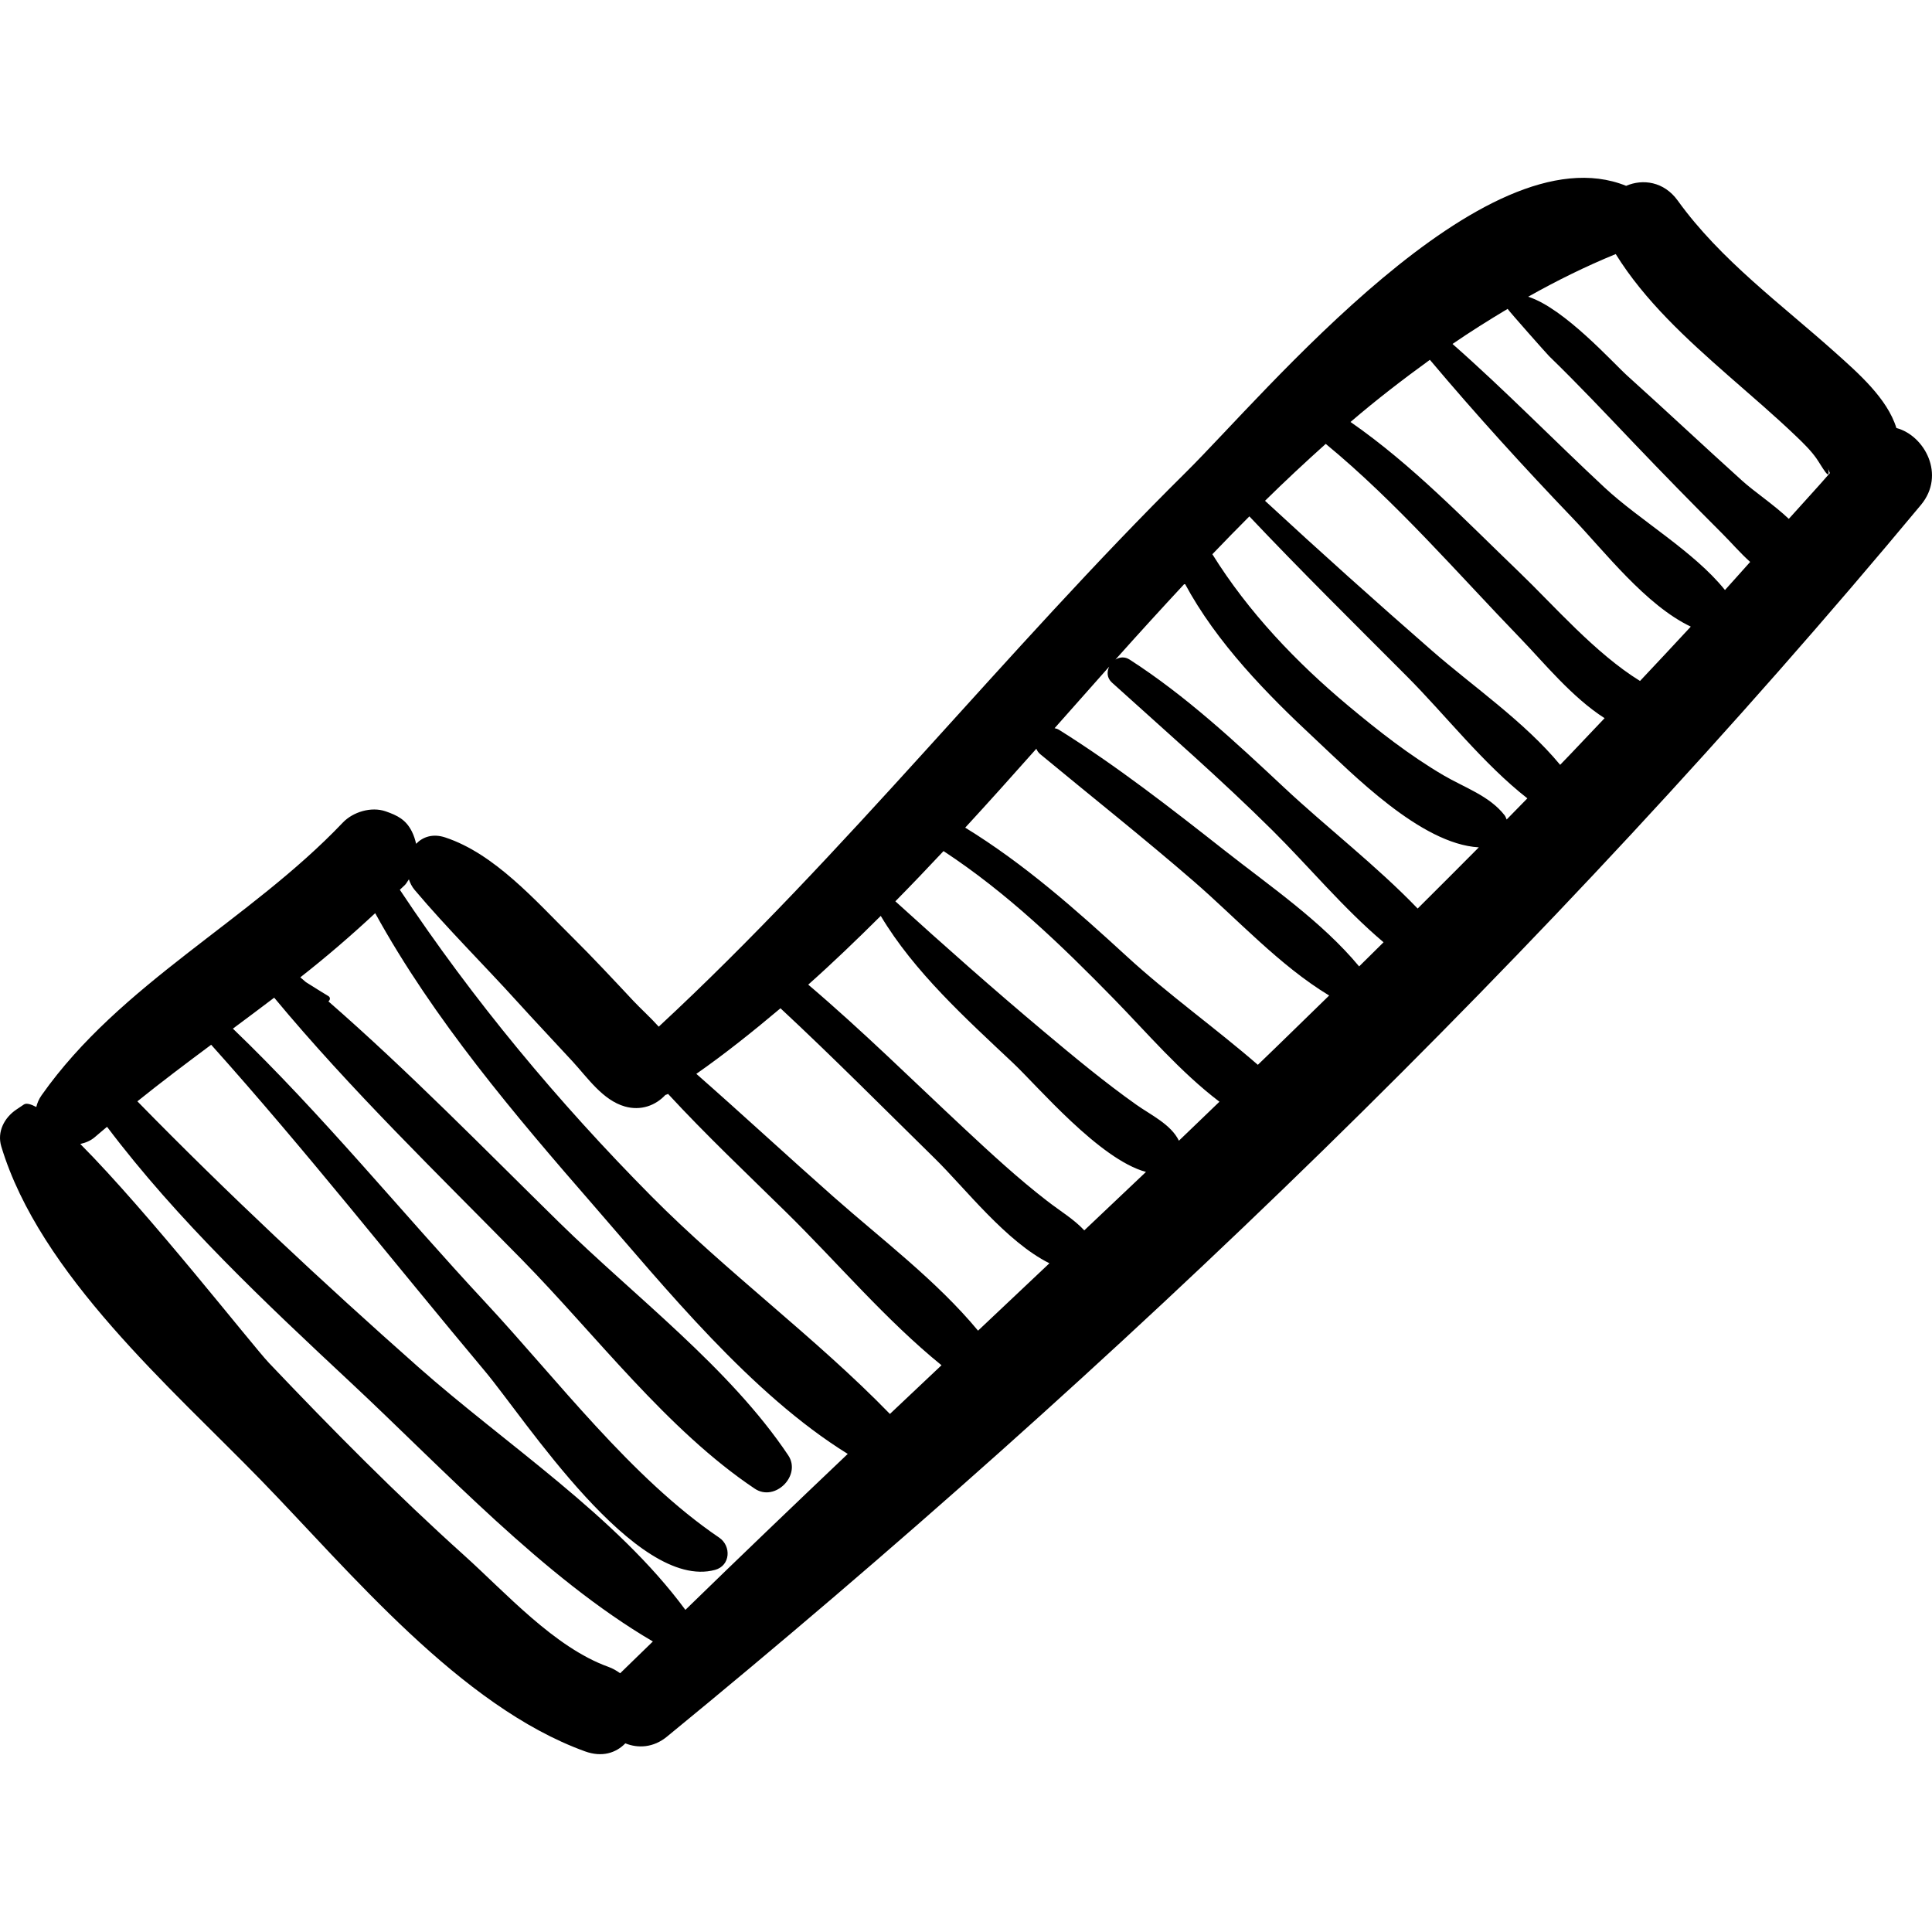
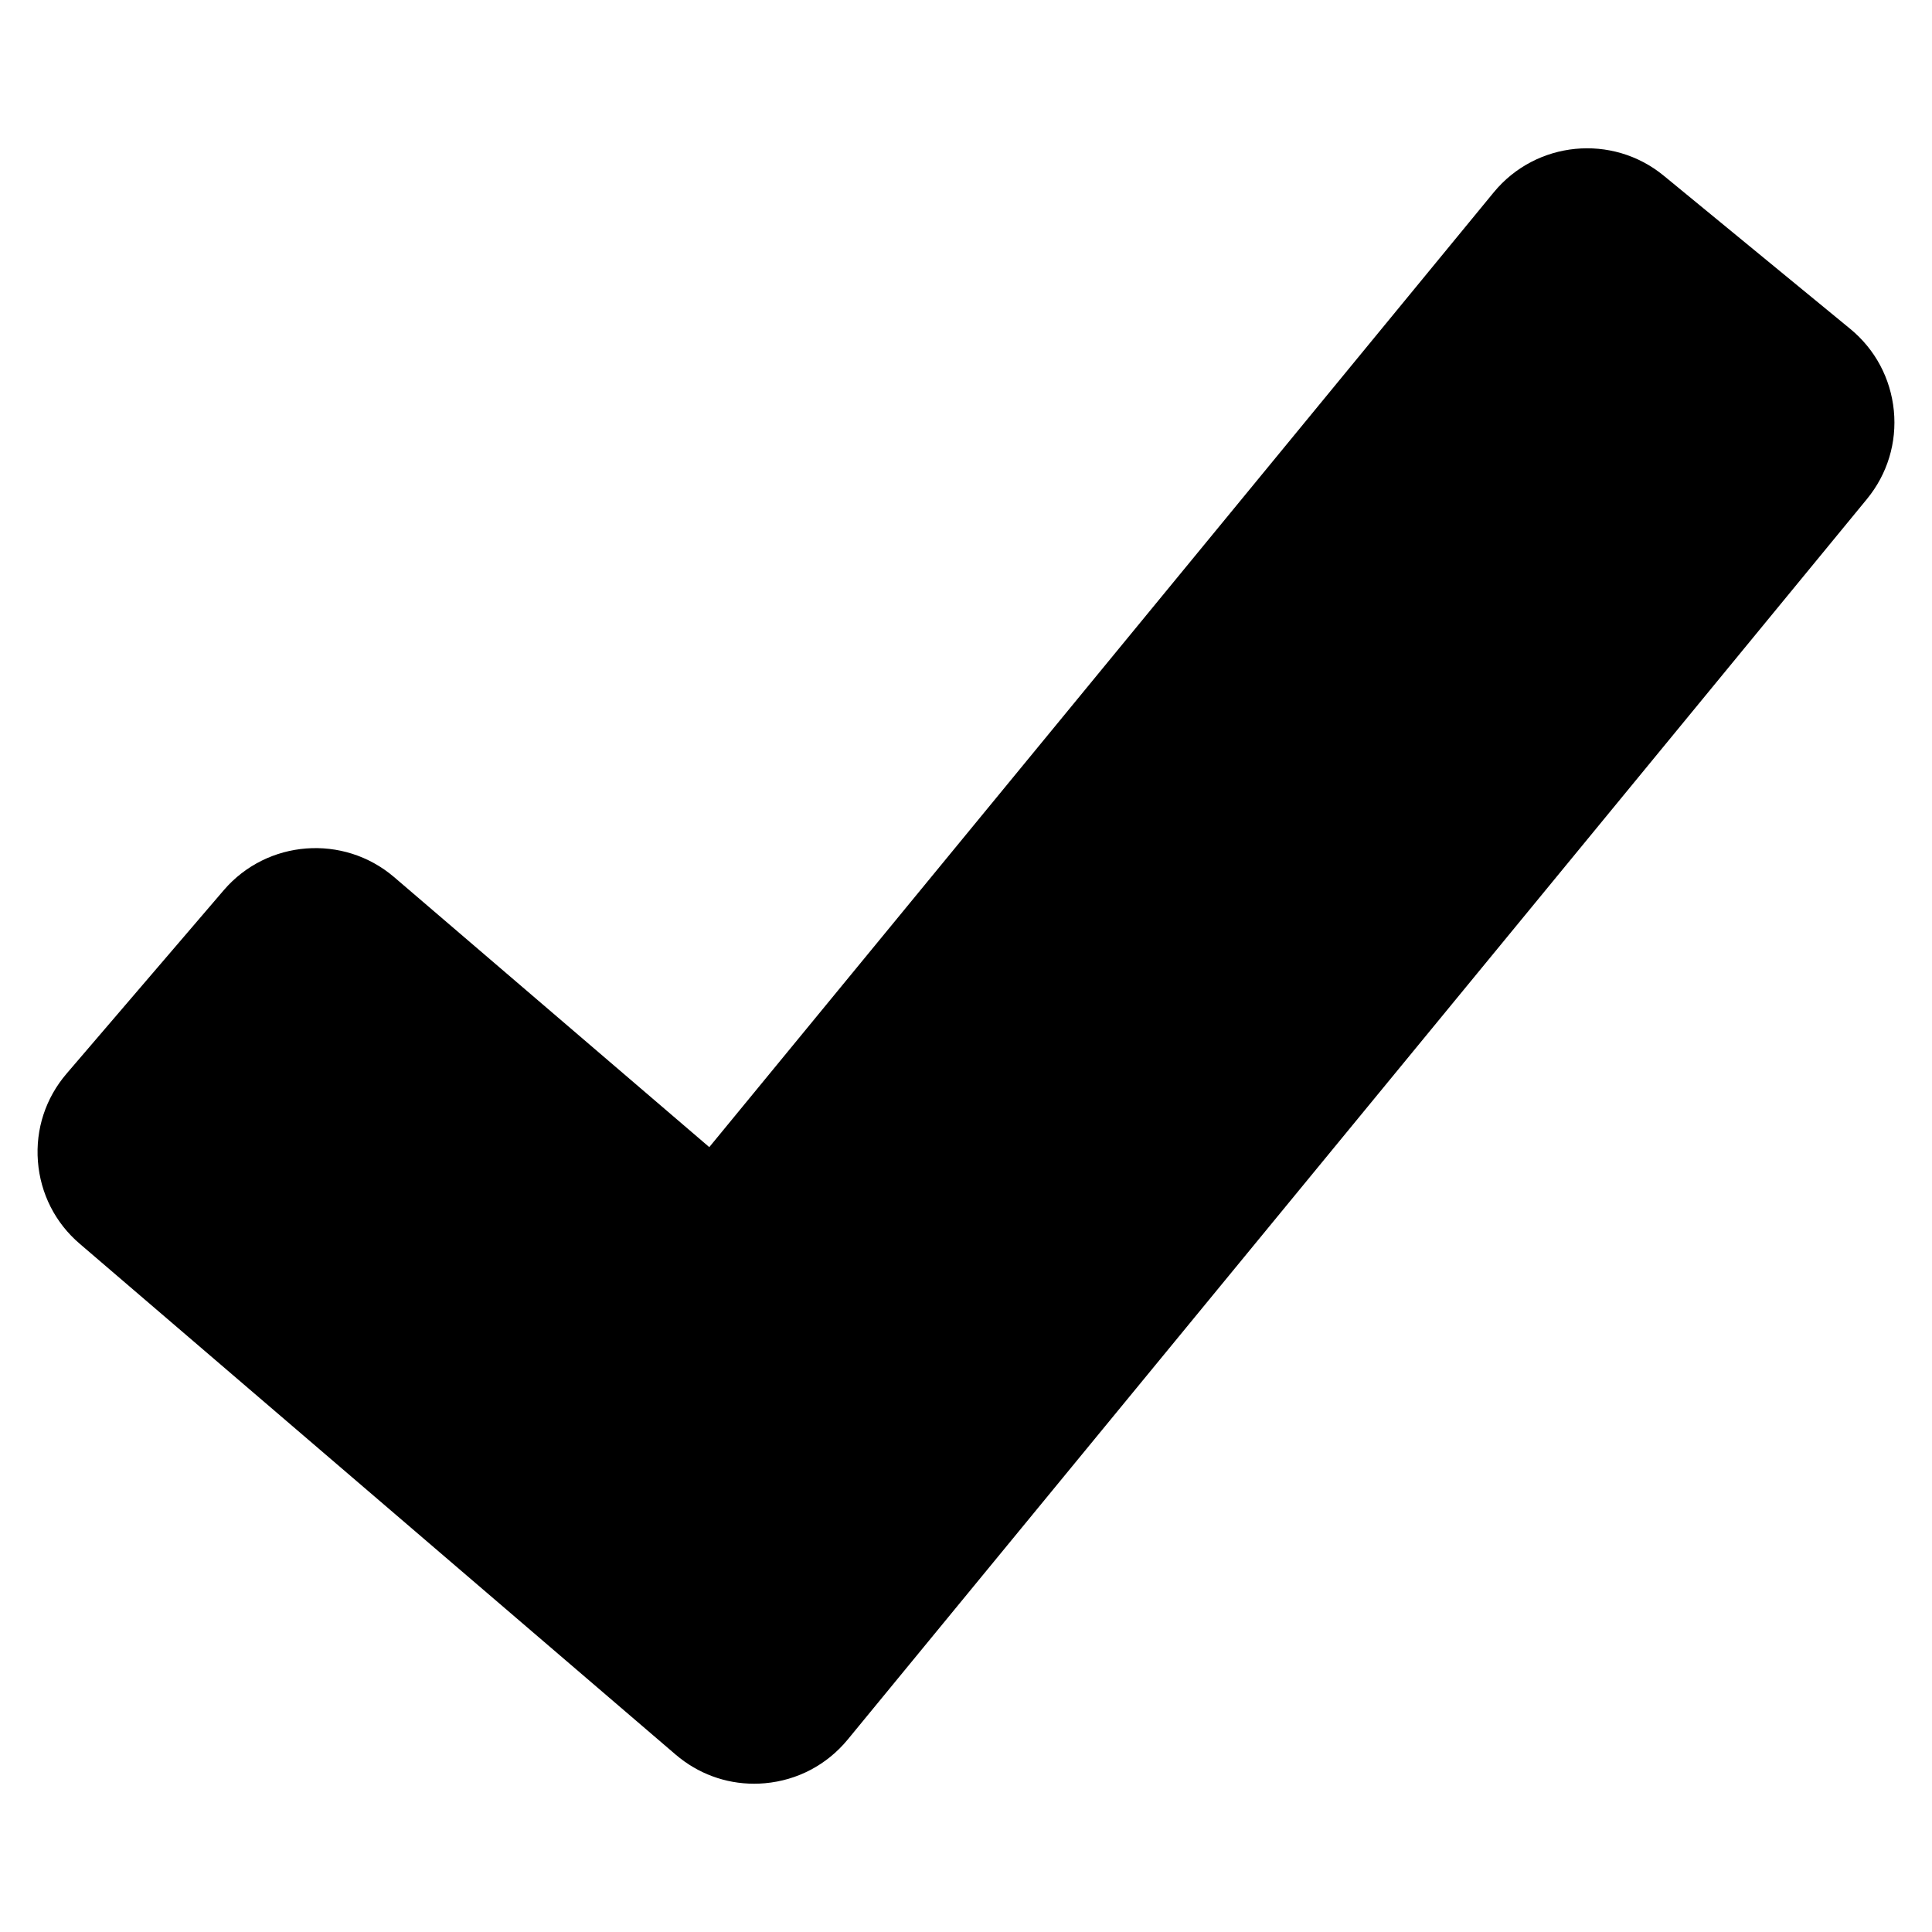
- <svg xmlns="http://www.w3.org/2000/svg" version="1.1" id="Capa_1" x="0px" y="0px" width="193.386px" height="193.385px" viewBox="0 0 193.386 193.385" style="enable-background:new 0 0 193.386 193.385;" xml:space="preserve">
-   <g>
-     <path d="M189.821,42.842c-0.899-2.952-3.851-5.523-6.096-7.534c-5.42-4.858-11.496-9.265-15.787-15.227   c-1.386-1.924-3.513-2.193-5.168-1.479c-14.202-5.732-36.111,20.801-44.088,28.695c-18.06,17.871-34.113,38.197-52.745,55.469   c-0.837-0.934-1.8-1.795-2.541-2.584c-2.032-2.168-4.056-4.346-6.169-6.437c-3.595-3.557-7.727-8.3-12.672-9.924   c-1.228-0.403-2.23-0.059-2.903,0.641c-0.095-0.413-0.222-0.826-0.424-1.228c-0.592-1.179-1.429-1.608-2.632-2.024   c-1.433-0.495-3.264,0.057-4.286,1.133c-9.328,9.805-22.262,16.093-30.147,27.288c-0.279,0.396-0.44,0.791-0.529,1.176   c-0.537-0.281-0.99-0.422-1.247-0.249c-0.252,0.17-0.505,0.34-0.757,0.51c-1.201,0.811-1.942,2.224-1.501,3.688   c3.857,12.797,16.994,24.149,25.965,33.373c8.936,9.188,19.996,22.67,32.466,27.177c1.71,0.618,3.1,0.159,4.034-0.804   c1.269,0.514,2.809,0.441,4.161-0.666c44.947-36.822,88.35-78.613,125.521-123.293C194.786,47.528,192.636,43.583,189.821,42.842z    M62.076,167.488c-0.347-0.252-0.727-0.479-1.184-0.644c-5.4-1.943-10.28-7.426-14.439-11.166   c-6.794-6.11-13.231-12.624-19.524-19.246c-1.632-1.716-12.074-15.077-18.893-21.925c0.532-0.119,1.051-0.321,1.505-0.726   c0.383-0.34,0.785-0.658,1.174-0.992c7.106,9.418,15.847,17.615,24.434,25.637c9.203,8.596,19.285,19.485,30.201,25.88   C64.263,165.373,63.16,166.418,62.076,167.488z M68.605,161.142c-6.901-9.37-18.049-16.621-26.729-24.301   c-9.697-8.582-19.09-17.363-28.125-26.602c2.41-1.939,4.893-3.808,7.387-5.663c9.483,10.577,18.289,21.803,27.413,32.686   c3.987,4.757,15.086,22.021,23.018,19.879c1.555-0.42,1.648-2.396,0.422-3.228c-8.796-5.968-16.214-15.822-23.399-23.546   c-8.447-9.076-16.328-18.808-25.28-27.404c1.383-1.027,2.764-2.059,4.134-3.099c7.657,9.224,16.444,17.709,24.821,26.246   c7.35,7.491,14.548,17.06,23.289,22.905c2.017,1.349,4.692-1.327,3.343-3.344c-5.846-8.741-15.414-15.939-22.905-23.289   c-7.562-7.42-15.096-15.147-23.122-22.148c0.167-0.12,0.234-0.384,0.003-0.526c-0.534-0.332-1.406-0.849-2.257-1.401   c-0.187-0.158-0.372-0.322-0.559-0.479c2.6-2.036,5.092-4.185,7.496-6.423c5.857,10.643,13.986,20.206,21.896,29.295   c7.114,8.175,15.709,18.827,25.405,24.831C79.417,150.703,73.992,155.896,68.605,161.142z M89.077,141.531   c-7.418-7.637-16.367-14.213-23.875-21.791c-9.353-9.438-17.834-19.622-25.18-30.676c0.166-0.169,0.352-0.318,0.517-0.49   s0.255-0.371,0.388-0.556c0.128,0.375,0.304,0.736,0.572,1.054c3.268,3.874,6.903,7.466,10.308,11.224   c1.817,2.006,3.683,3.97,5.516,5.962c1.503,1.632,3.006,3.863,5.222,4.496c1.603,0.457,3.078-0.1,4.053-1.149   c0.077-0.04,0.154-0.041,0.231-0.09c0.013-0.008,0.023-0.019,0.036-0.025c3.783,4.1,7.854,7.945,11.828,11.85   c5.116,5.026,9.971,10.79,15.548,15.316C92.518,138.28,90.796,139.902,89.077,141.531z M97.898,133.194   c-4.125-4.978-9.61-9.111-14.438-13.374c-4.612-4.074-9.135-8.266-13.76-12.331c2.907-2.032,5.689-4.261,8.423-6.564   c5.265,4.9,10.33,10.009,15.462,15.047c3,2.945,7.137,8.331,11.458,10.477C102.661,128.698,100.28,130.946,97.898,133.194z    M108.533,123.155c-1.049-1.126-2.33-1.87-3.734-2.957c-2.89-2.233-5.572-4.711-8.24-7.199c-5.196-4.849-10.245-9.838-15.658-14.44   c2.479-2.201,4.883-4.521,7.259-6.882c3.355,5.615,8.517,10.27,13.253,14.734c2.477,2.335,8.641,9.639,13.294,10.895   C112.649,119.255,110.595,121.208,108.533,123.155z M118.004,114.18c-0.794-1.637-2.82-2.581-4.254-3.596   c-3.196-2.265-6.22-4.776-9.22-7.291c-5.048-4.234-10.041-8.652-14.908-13.075c1.625-1.647,3.229-3.329,4.821-5.028   c6.344,4.164,11.785,9.405,17.079,14.824c3.226,3.302,6.636,7.307,10.54,10.264C120.705,111.575,119.363,112.887,118.004,114.18z    M125.906,106.584c-4.249-3.685-8.963-7.04-13.083-10.823c-5.139-4.717-10.281-9.277-16.209-12.917   c2.395-2.6,4.761-5.243,7.12-7.898c0.078,0.194,0.194,0.381,0.391,0.544c5.123,4.243,10.33,8.365,15.36,12.722   c4.37,3.785,8.579,8.423,13.559,11.436C130.664,101.959,128.3,104.287,125.906,106.584z M136.044,96.734   c-3.747-4.503-8.893-8.01-13.47-11.61c-5.361-4.216-10.783-8.449-16.567-12.071c-0.146-0.092-0.298-0.131-0.446-0.164   c1.82-2.055,3.639-4.112,5.464-6.16c-0.244,0.512-0.235,1.129,0.273,1.591c5.411,4.901,10.883,9.649,16.07,14.799   c3.603,3.575,7.125,7.828,11.121,11.199C137.672,95.119,136.865,95.934,136.044,96.734z M141.902,90.942   c-4.119-4.284-9.12-8.135-13.35-12.096c-4.874-4.564-9.853-9.203-15.483-12.825c-0.492-0.317-1.005-0.252-1.417,0   c2.293-2.571,4.608-5.106,6.94-7.616c3.196,5.953,8.249,11.098,13.056,15.573c3.688,3.433,10.551,10.514,16.377,10.838   C145.986,86.86,143.955,88.913,141.902,90.942z M150.811,82.03c-0.068-0.14-0.106-0.296-0.2-0.417   c-1.515-1.955-4.049-2.789-6.133-4.014c-3.385-1.99-6.5-4.431-9.507-6.942c-5.217-4.357-10.016-9.391-13.618-15.181   c1.223-1.282,2.461-2.539,3.703-3.789c5.145,5.44,10.474,10.703,15.761,16.004c3.843,3.854,7.644,8.764,12.066,12.221   C152.19,80.615,151.507,81.328,150.811,82.03z M156.165,76.557c-3.565-4.316-8.746-7.861-12.808-11.407   c-5.65-4.931-11.228-9.932-16.734-15.022c1.988-1.959,4.02-3.85,6.078-5.698c7.095,5.849,13.165,12.927,19.54,19.522   c2.262,2.34,5.112,5.855,8.373,7.934C159.124,73.435,157.665,75.019,156.165,76.557z M164.16,68.162   c-4.505-2.782-8.617-7.557-12.131-10.931c-5.405-5.191-10.667-10.706-16.847-14.993c2.565-2.202,5.229-4.253,7.944-6.222   c4.599,5.464,9.43,10.773,14.362,15.92c3.062,3.196,7.256,8.659,11.754,10.787C167.55,64.535,165.867,66.363,164.16,68.162z    M160.617,48.806c-5.101-4.751-9.989-9.769-15.226-14.377c1.798-1.234,3.645-2.393,5.517-3.512c0.171,0.27,3.927,4.513,4.158,4.737   c2.906,2.817,5.683,5.771,8.475,8.699c2.918,3.059,5.877,6.082,8.866,9.07c0.854,0.853,1.768,1.918,2.778,2.824   c-0.847,0.93-1.67,1.888-2.522,2.813C169.554,55.189,164.146,52.09,160.617,48.806z M179.053,51.936   c-1.521-1.437-3.437-2.705-4.659-3.808c-3.853-3.474-7.628-7.029-11.485-10.497c-1.454-1.308-6.323-6.767-9.942-7.93   c2.816-1.585,5.725-3.027,8.761-4.27c2.906,4.687,7.144,8.543,11.245,12.146c2.296,2.017,4.626,3.994,6.834,6.11   c0.706,0.676,1.437,1.388,2.002,2.187c0.523,0.741,1.473,2.56,1.173,0.989c0.035,0.184,0.121,0.325,0.183,0.489   C181.817,48.907,180.419,50.404,179.053,51.936z" />
-   </g>
-   <g>
- </g>
-   <g>
- </g>
-   <g>
- </g>
-   <g>
- </g>
-   <g>
- </g>
-   <g>
- </g>
-   <g>
- </g>
-   <g>
- </g>
-   <g>
- </g>
-   <g>
- </g>
-   <g>
- </g>
-   <g>
- </g>
-   <g>
- </g>
-   <g>
- </g>
-   <g>
- </g>
+ <svg xmlns="http://www.w3.org/2000/svg" id="Bold" enable-background="new 0 0 24 24" height="512" viewBox="0 0 24 24" width="512">
+   <path d="m.828 13.336c-.261.304-.388.691-.357 1.091s.215.764.52 1.024l7.403 6.346c.275.235.616.361.974.361.044 0 .089-.002.134-.006.405-.036.77-.229 1.028-.542l12.662-15.411c.254-.31.373-.7.334-1.099-.04-.399-.231-.759-.541-1.014l-2.318-1.904c-.639-.524-1.585-.432-2.111.207l-9.745 11.861-3.916-3.355c-.628-.536-1.576-.465-2.115.163z" />
</svg>
